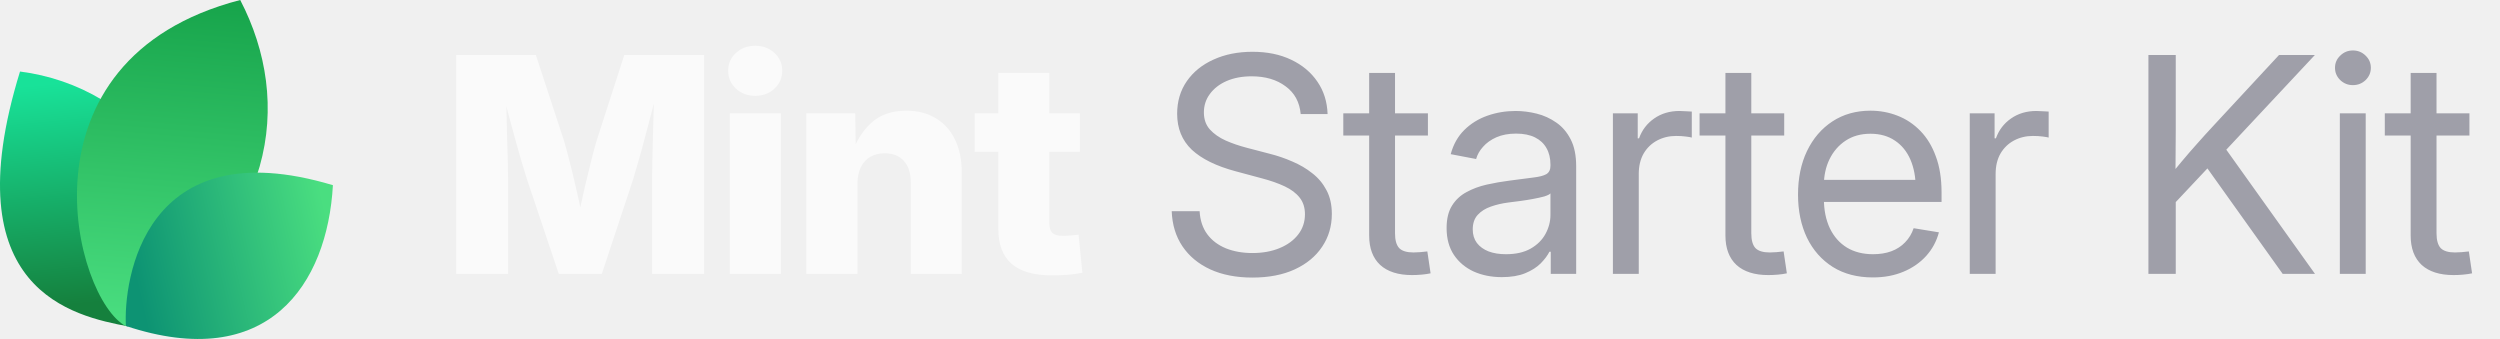
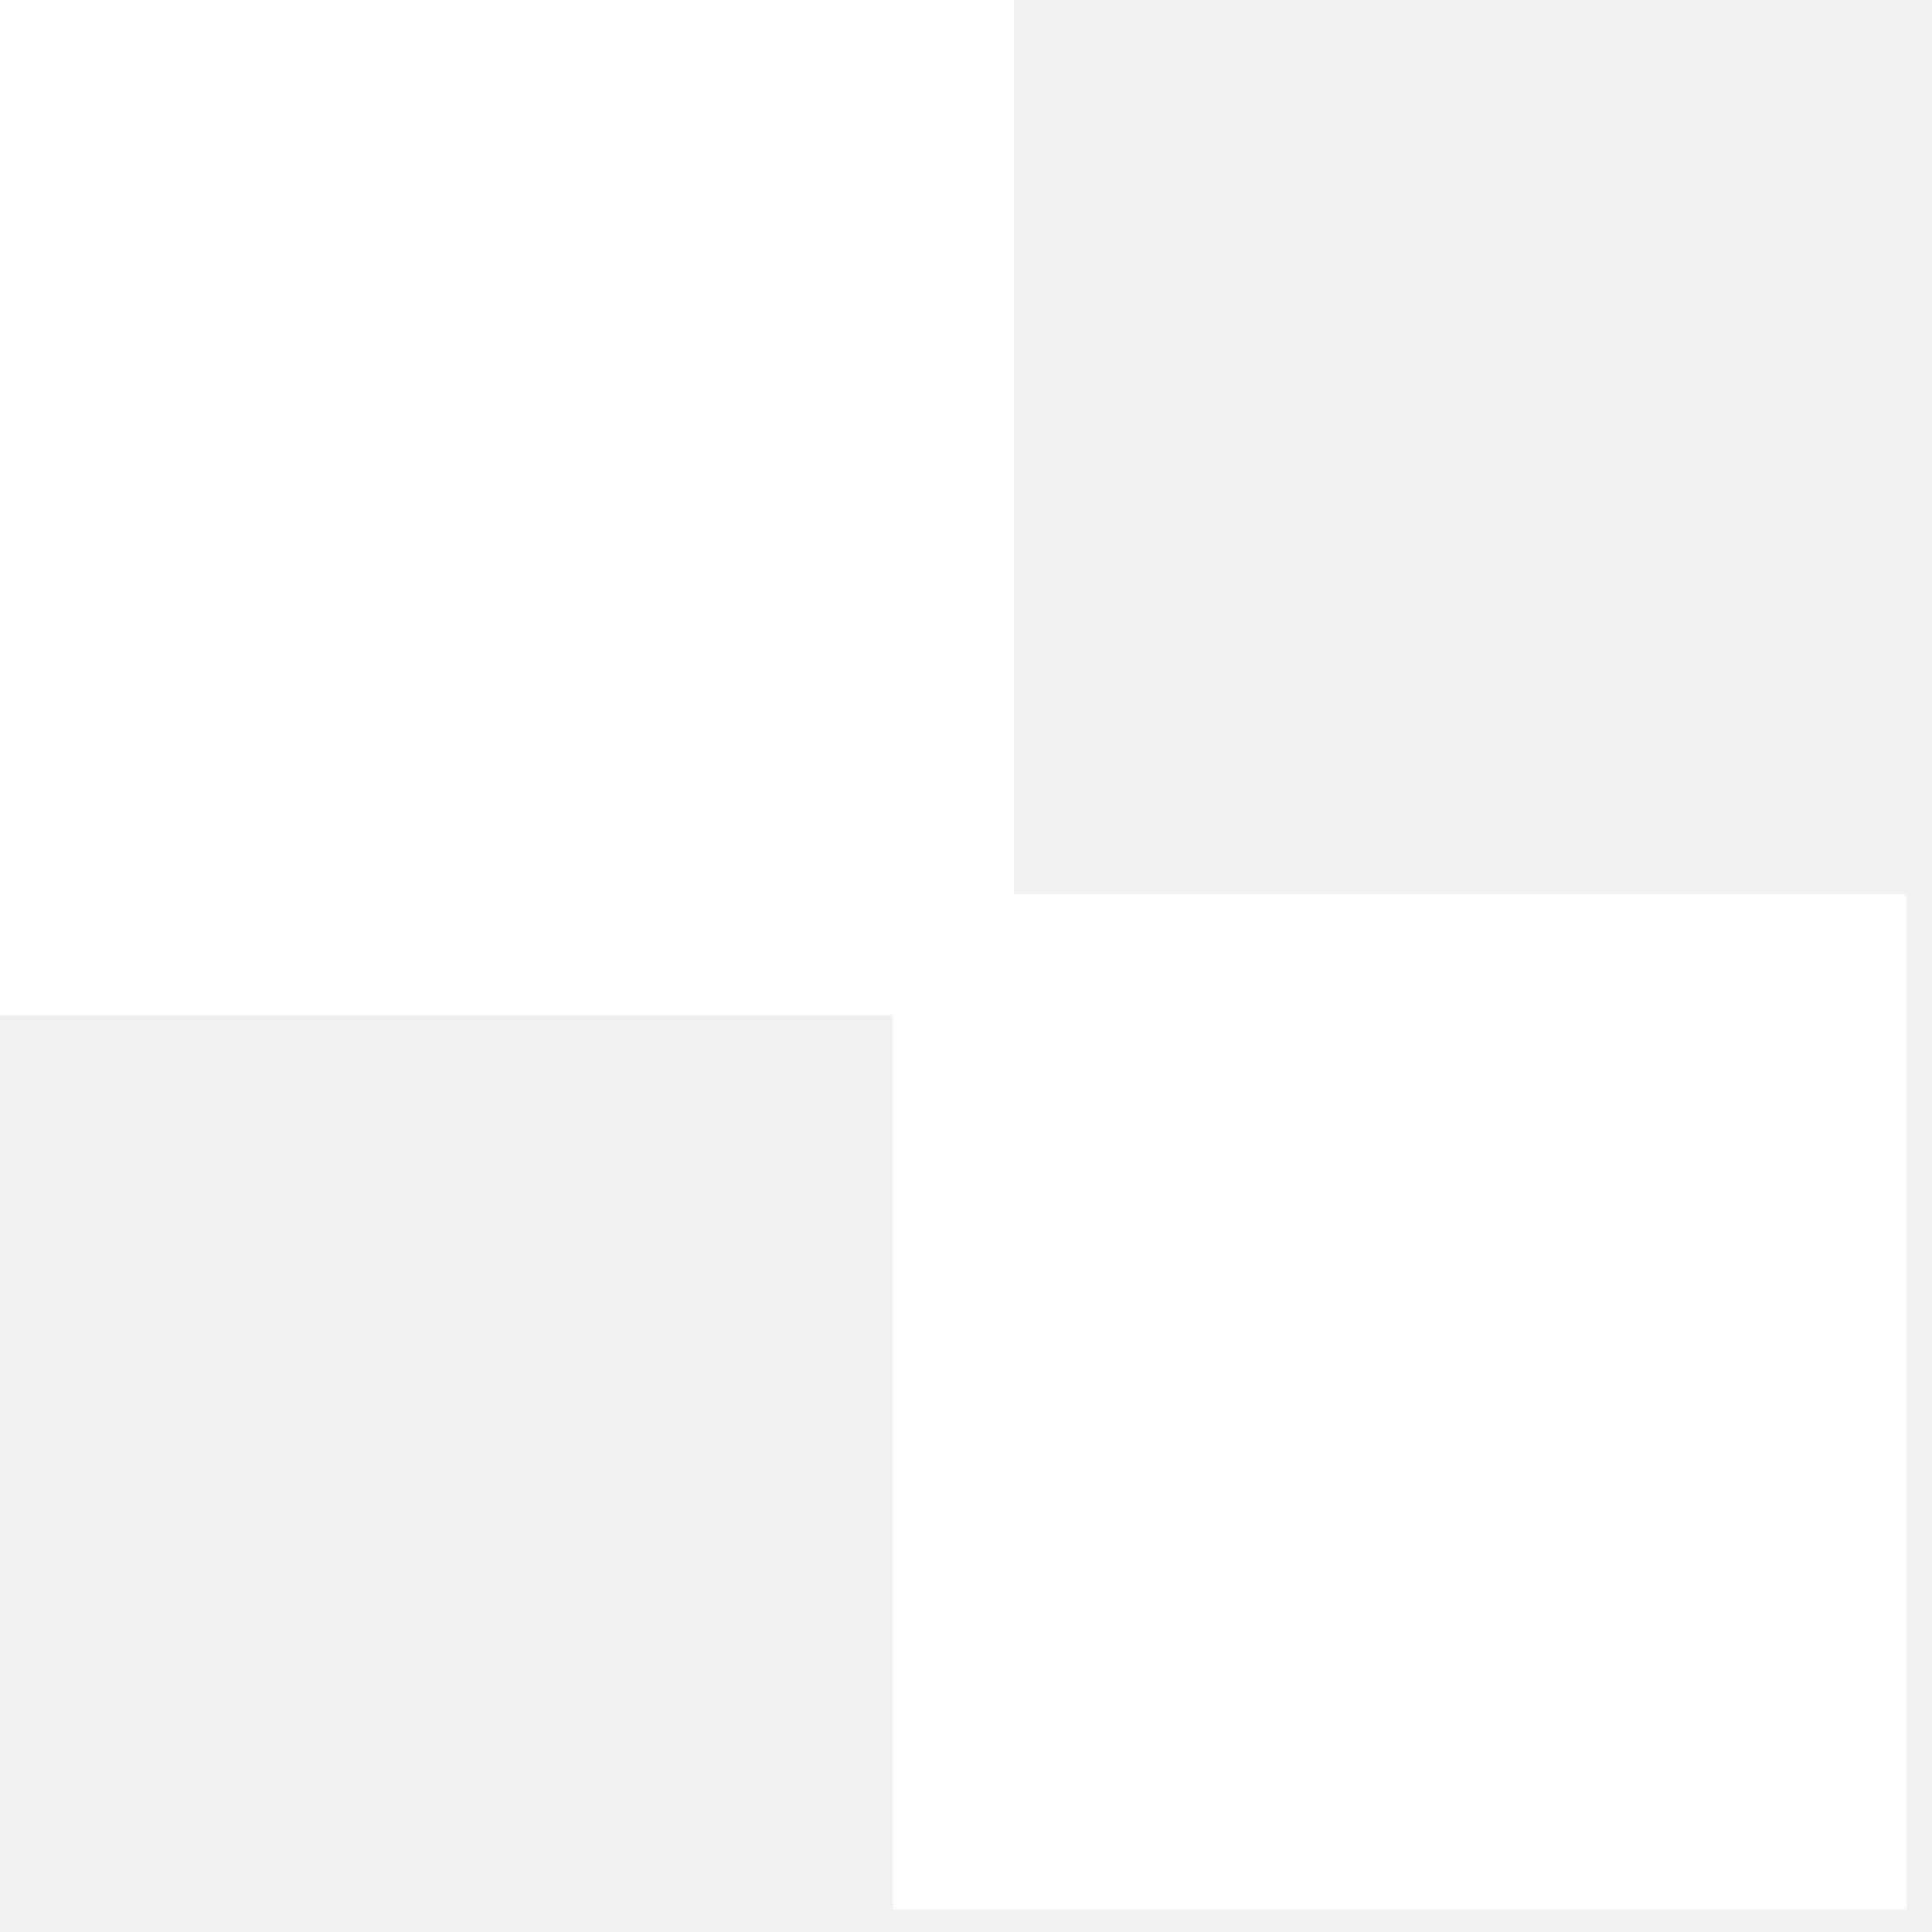
- <svg xmlns="http://www.w3.org/2000/svg" width="177" height="24" viewBox="0 0 177 24" fill="none">
-   <path d="M9.061 23.108C5.268 22.377 -3.391 20.627 1.417 5.064C9.634 6.099 16.973 14.064 9.061 23.108Z" fill="url(#paint0_linear_17557_2145)" />
-   <path d="M8.919 23.094C5.276 21.222 0.784 4.209 17.007 0C20.757 7.193 19.621 16.545 8.919 23.094Z" fill="url(#paint1_linear_17557_2145)" />
-   <path d="M8.914 23.079C8.735 19.882 10.159 9.085 23.57 13.111C23.181 20.123 18.984 26.418 8.914 23.079Z" fill="url(#paint2_linear_17557_2145)" />
-   <path d="M32.301 19.392V3.894H37.938L39.925 9.948C40.036 10.315 40.164 10.787 40.31 11.362C40.462 11.938 40.611 12.552 40.757 13.204C40.91 13.855 41.048 14.483 41.173 15.086C41.305 15.682 41.412 16.192 41.495 16.615H40.695C40.771 16.192 40.871 15.682 40.996 15.086C41.128 14.49 41.267 13.866 41.412 13.214C41.565 12.562 41.714 11.948 41.86 11.373C42.005 10.79 42.133 10.315 42.244 9.948L44.2 3.894H49.848V19.392H46.166V12.704C46.166 12.357 46.173 11.917 46.187 11.383C46.2 10.849 46.214 10.27 46.228 9.646C46.249 9.022 46.266 8.391 46.28 7.753C46.301 7.115 46.311 6.519 46.311 5.964H46.623C46.485 6.561 46.332 7.181 46.166 7.826C45.999 8.471 45.833 9.102 45.666 9.719C45.507 10.336 45.351 10.901 45.198 11.414C45.053 11.928 44.928 12.357 44.824 12.704L42.608 19.392H39.561L37.314 12.704C37.203 12.357 37.072 11.928 36.919 11.414C36.773 10.901 36.614 10.34 36.441 9.729C36.274 9.112 36.104 8.481 35.931 7.836C35.764 7.192 35.608 6.567 35.463 5.964H35.827C35.834 6.512 35.844 7.105 35.858 7.743C35.872 8.374 35.886 9.005 35.9 9.636C35.92 10.26 35.938 10.839 35.952 11.373C35.965 11.907 35.972 12.351 35.972 12.704V19.392H32.301ZM51.668 19.392V8.024H55.288V19.392H51.668ZM53.468 6.786C52.927 6.786 52.473 6.616 52.105 6.276C51.738 5.93 51.554 5.507 51.554 5.007C51.554 4.508 51.738 4.088 52.105 3.749C52.473 3.409 52.927 3.239 53.468 3.239C54.009 3.239 54.463 3.409 54.83 3.749C55.198 4.082 55.382 4.501 55.382 5.007C55.382 5.507 55.198 5.93 54.83 6.276C54.463 6.616 54.009 6.786 53.468 6.786ZM60.708 13.027V19.392H57.088V8.024H60.551L60.593 10.967H60.281C60.593 10.024 61.061 9.268 61.685 8.7C62.309 8.124 63.138 7.836 64.171 7.836C64.975 7.836 65.672 8.017 66.262 8.377C66.851 8.731 67.302 9.234 67.614 9.885C67.933 10.537 68.092 11.307 68.092 12.194V19.392H64.483V12.912C64.483 12.26 64.32 11.754 63.994 11.394C63.675 11.033 63.221 10.853 62.632 10.853C62.25 10.853 61.914 10.936 61.623 11.102C61.332 11.269 61.106 11.515 60.947 11.841C60.787 12.16 60.708 12.555 60.708 13.027ZM76.456 8.024V10.749H69.008V8.024H76.456ZM70.683 5.163H74.292V15.783C74.292 16.102 74.361 16.334 74.5 16.48C74.646 16.625 74.899 16.698 75.259 16.698C75.405 16.698 75.596 16.688 75.831 16.667C76.074 16.646 76.251 16.629 76.362 16.615L76.632 19.309C76.313 19.378 75.963 19.427 75.582 19.455C75.207 19.482 74.836 19.496 74.469 19.496C73.2 19.496 72.25 19.222 71.619 18.674C70.995 18.127 70.683 17.308 70.683 16.22V5.163Z" fill="#FAFAFA" />
-   <path d="M88.667 19.652C87.523 19.652 86.528 19.458 85.682 19.07C84.843 18.681 84.188 18.137 83.716 17.437C83.245 16.736 82.992 15.908 82.957 14.951H84.933C84.968 15.596 85.148 16.14 85.474 16.584C85.8 17.021 86.24 17.354 86.795 17.582C87.35 17.804 87.974 17.915 88.667 17.915C89.388 17.915 90.026 17.801 90.581 17.572C91.143 17.343 91.583 17.024 91.902 16.615C92.228 16.199 92.391 15.717 92.391 15.169C92.391 14.698 92.266 14.306 92.017 13.994C91.767 13.675 91.413 13.408 90.956 13.193C90.498 12.978 89.954 12.787 89.323 12.621L87.502 12.132C86.123 11.765 85.082 11.255 84.382 10.603C83.689 9.944 83.342 9.095 83.342 8.055C83.342 7.174 83.571 6.404 84.028 5.746C84.486 5.087 85.117 4.577 85.921 4.217C86.726 3.849 87.645 3.666 88.678 3.666C89.718 3.666 90.63 3.853 91.413 4.227C92.204 4.602 92.824 5.122 93.275 5.787C93.726 6.446 93.965 7.209 93.993 8.076H92.089C92.013 7.23 91.656 6.574 91.018 6.11C90.387 5.638 89.586 5.403 88.615 5.403C87.95 5.403 87.36 5.513 86.847 5.735C86.341 5.957 85.946 6.262 85.661 6.651C85.377 7.032 85.235 7.469 85.235 7.961C85.235 8.447 85.377 8.849 85.661 9.168C85.946 9.48 86.317 9.74 86.774 9.948C87.232 10.149 87.724 10.319 88.251 10.457L89.884 10.884C90.439 11.023 90.977 11.206 91.496 11.435C92.023 11.657 92.495 11.934 92.911 12.267C93.334 12.593 93.67 12.995 93.92 13.474C94.17 13.945 94.294 14.504 94.294 15.149C94.294 16.015 94.066 16.788 93.608 17.468C93.157 18.148 92.512 18.681 91.673 19.07C90.834 19.458 89.832 19.652 88.667 19.652ZM101.097 8.024V9.594H95.106V8.024H101.097ZM96.937 5.163H98.767V16.521C98.767 17 98.865 17.347 99.059 17.562C99.26 17.77 99.6 17.874 100.078 17.874C100.21 17.874 100.366 17.867 100.546 17.853C100.733 17.832 100.903 17.815 101.056 17.801L101.285 19.351C101.097 19.392 100.886 19.423 100.65 19.444C100.414 19.465 100.189 19.475 99.974 19.475C98.996 19.475 98.244 19.236 97.717 18.758C97.197 18.272 96.937 17.579 96.937 16.677V5.163ZM106.33 19.621C105.595 19.621 104.932 19.489 104.343 19.226C103.754 18.955 103.285 18.564 102.939 18.05C102.592 17.53 102.419 16.896 102.419 16.147C102.419 15.495 102.547 14.965 102.804 14.556C103.06 14.146 103.403 13.828 103.833 13.599C104.263 13.363 104.742 13.186 105.269 13.068C105.796 12.95 106.333 12.857 106.881 12.787C107.574 12.69 108.132 12.617 108.555 12.569C108.978 12.52 109.287 12.441 109.481 12.33C109.675 12.212 109.772 12.014 109.772 11.737V11.654C109.772 11.203 109.679 10.815 109.492 10.489C109.311 10.163 109.041 9.91 108.68 9.729C108.32 9.549 107.872 9.459 107.338 9.459C106.805 9.459 106.34 9.546 105.945 9.719C105.556 9.892 105.241 10.118 104.998 10.395C104.755 10.665 104.593 10.953 104.509 11.258L102.71 10.915C102.897 10.222 103.22 9.65 103.677 9.199C104.135 8.748 104.679 8.412 105.31 8.19C105.941 7.968 106.607 7.857 107.307 7.857C107.8 7.857 108.295 7.92 108.795 8.044C109.301 8.169 109.765 8.381 110.188 8.679C110.611 8.97 110.951 9.369 111.208 9.875C111.464 10.374 111.593 11.005 111.593 11.768V19.392H109.793V17.822H109.7C109.568 18.085 109.363 18.359 109.086 18.643C108.809 18.921 108.444 19.153 107.994 19.34C107.543 19.527 106.988 19.621 106.33 19.621ZM106.621 17.998C107.321 17.998 107.904 17.867 108.368 17.603C108.84 17.333 109.19 16.986 109.419 16.563C109.654 16.133 109.772 15.682 109.772 15.211V13.692C109.703 13.769 109.554 13.841 109.325 13.911C109.096 13.973 108.829 14.032 108.524 14.088C108.226 14.143 107.921 14.192 107.609 14.233C107.304 14.275 107.033 14.309 106.798 14.337C106.354 14.393 105.938 14.49 105.549 14.628C105.168 14.76 104.86 14.954 104.624 15.211C104.388 15.467 104.27 15.811 104.27 16.241C104.27 16.615 104.367 16.934 104.561 17.198C104.762 17.461 105.04 17.662 105.393 17.801C105.747 17.933 106.156 17.998 106.621 17.998ZM114.193 19.392V8.024H115.951V9.792H116.045C116.253 9.209 116.61 8.741 117.116 8.388C117.622 8.034 118.219 7.857 118.905 7.857C119.058 7.857 119.217 7.864 119.384 7.878C119.55 7.885 119.682 7.892 119.779 7.899V9.74C119.716 9.719 119.578 9.695 119.363 9.667C119.155 9.639 118.922 9.625 118.666 9.625C118.174 9.625 117.726 9.733 117.324 9.948C116.922 10.163 116.603 10.471 116.367 10.874C116.138 11.276 116.024 11.758 116.024 12.319V19.392H114.193ZM126.322 8.024V9.594H120.33V8.024H126.322ZM122.161 5.163H123.992V16.521C123.992 17 124.089 17.347 124.283 17.562C124.484 17.77 124.824 17.874 125.302 17.874C125.434 17.874 125.59 17.867 125.77 17.853C125.958 17.832 126.127 17.815 126.28 17.801L126.509 19.351C126.322 19.392 126.11 19.423 125.874 19.444C125.639 19.465 125.413 19.475 125.198 19.475C124.221 19.475 123.468 19.236 122.941 18.758C122.421 18.272 122.161 17.579 122.161 16.677V5.163ZM132.604 19.642C131.502 19.642 130.555 19.396 129.765 18.903C128.974 18.404 128.364 17.714 127.934 16.834C127.511 15.946 127.3 14.927 127.3 13.775C127.3 12.611 127.511 11.584 127.934 10.697C128.364 9.802 128.964 9.102 129.734 8.596C130.51 8.089 131.408 7.836 132.428 7.836C133.1 7.836 133.738 7.954 134.341 8.19C134.952 8.426 135.489 8.783 135.954 9.261C136.425 9.74 136.793 10.343 137.056 11.071C137.327 11.792 137.462 12.645 137.462 13.63V14.296H128.433V12.735H136.463L135.631 13.297C135.631 12.541 135.506 11.876 135.257 11.3C135.007 10.725 134.643 10.277 134.165 9.958C133.686 9.632 133.107 9.469 132.428 9.469C131.748 9.469 131.162 9.632 130.67 9.958C130.177 10.284 129.796 10.725 129.526 11.279C129.262 11.827 129.13 12.441 129.13 13.12V14.046C129.13 14.864 129.273 15.572 129.557 16.168C129.841 16.757 130.243 17.211 130.763 17.53C131.283 17.842 131.901 17.998 132.615 17.998C133.093 17.998 133.523 17.929 133.905 17.79C134.293 17.645 134.619 17.433 134.882 17.156C135.153 16.879 135.354 16.546 135.486 16.157L137.275 16.449C137.108 17.08 136.81 17.634 136.38 18.113C135.95 18.591 135.413 18.966 134.768 19.236C134.123 19.507 133.402 19.642 132.604 19.642ZM139.459 19.392V8.024H141.217V9.792H141.311C141.519 9.209 141.876 8.741 142.382 8.388C142.888 8.034 143.485 7.857 144.171 7.857C144.324 7.857 144.483 7.864 144.649 7.878C144.816 7.885 144.948 7.892 145.045 7.899V9.74C144.982 9.719 144.844 9.695 144.629 9.667C144.421 9.639 144.188 9.625 143.932 9.625C143.439 9.625 142.992 9.733 142.59 9.948C142.188 10.163 141.869 10.471 141.633 10.874C141.404 11.276 141.29 11.758 141.29 12.319V19.392H139.459ZM153.429 14.961V12.715C153.783 12.257 154.136 11.82 154.49 11.404C154.844 10.981 155.204 10.565 155.572 10.156C155.939 9.74 156.314 9.327 156.695 8.918L161.355 3.894H163.893L157.277 10.967H157.184L153.429 14.961ZM152.108 19.392V3.894H154.043V9.241L154.022 12.559L154.043 13.505V19.392H152.108ZM161.615 19.392L155.967 11.477L157.173 9.969L163.903 19.392H161.615ZM165.661 19.392V8.024H167.492V19.392H165.661ZM166.587 6.027C166.24 6.027 165.942 5.909 165.692 5.673C165.443 5.43 165.318 5.139 165.318 4.799C165.318 4.459 165.443 4.172 165.692 3.936C165.942 3.693 166.24 3.572 166.587 3.572C166.934 3.572 167.232 3.693 167.482 3.936C167.731 4.172 167.856 4.459 167.856 4.799C167.856 5.139 167.731 5.43 167.482 5.673C167.232 5.909 166.934 6.027 166.587 6.027ZM174.836 8.024V9.594H168.844V8.024H174.836ZM170.675 5.163H172.506V16.521C172.506 17 172.603 17.347 172.797 17.562C172.998 17.77 173.338 17.874 173.816 17.874C173.948 17.874 174.104 17.867 174.284 17.853C174.472 17.832 174.641 17.815 174.794 17.801L175.023 19.351C174.836 19.392 174.624 19.423 174.388 19.444C174.153 19.465 173.927 19.475 173.712 19.475C172.735 19.475 171.982 19.236 171.455 18.758C170.935 18.272 170.675 17.579 170.675 16.677V5.163Z" fill="#9F9FA9" />
-   <defs>
-     <linearGradient id="paint0_linear_17557_2145" x1="3.776" y1="5.916" x2="5.232" y2="21.559" gradientUnits="userSpaceOnUse">
-       <stop stop-color="#18E299" />
-       <stop offset="1" stop-color="#15803D" />
-     </linearGradient>
-     <linearGradient id="paint1_linear_17557_2145" x1="12.171" y1="-0.718" x2="10.19" y2="22.983" gradientUnits="userSpaceOnUse">
-       <stop stop-color="#16A34A" />
-       <stop offset="1" stop-color="#4ADE80" />
-     </linearGradient>
-     <linearGradient id="paint2_linear_17557_2145" x1="23.133" y1="15.353" x2="9.338" y2="18.52" gradientUnits="userSpaceOnUse">
-       <stop stop-color="#4ADE80" />
-       <stop offset="1" stop-color="#0D9373" />
-     </linearGradient>
-   </defs>
+ <svg xmlns="http://www.w3.org/2000/svg" width="15" height="15" viewBox="0 0 15 15" fill="none">
+   <path d="M0 0H7.871V7.883H0V0Z" fill="white" />
+   <path d="M6.931 6.941H14.803V14.824H6.931V6.941Z" fill="white" />
</svg>
